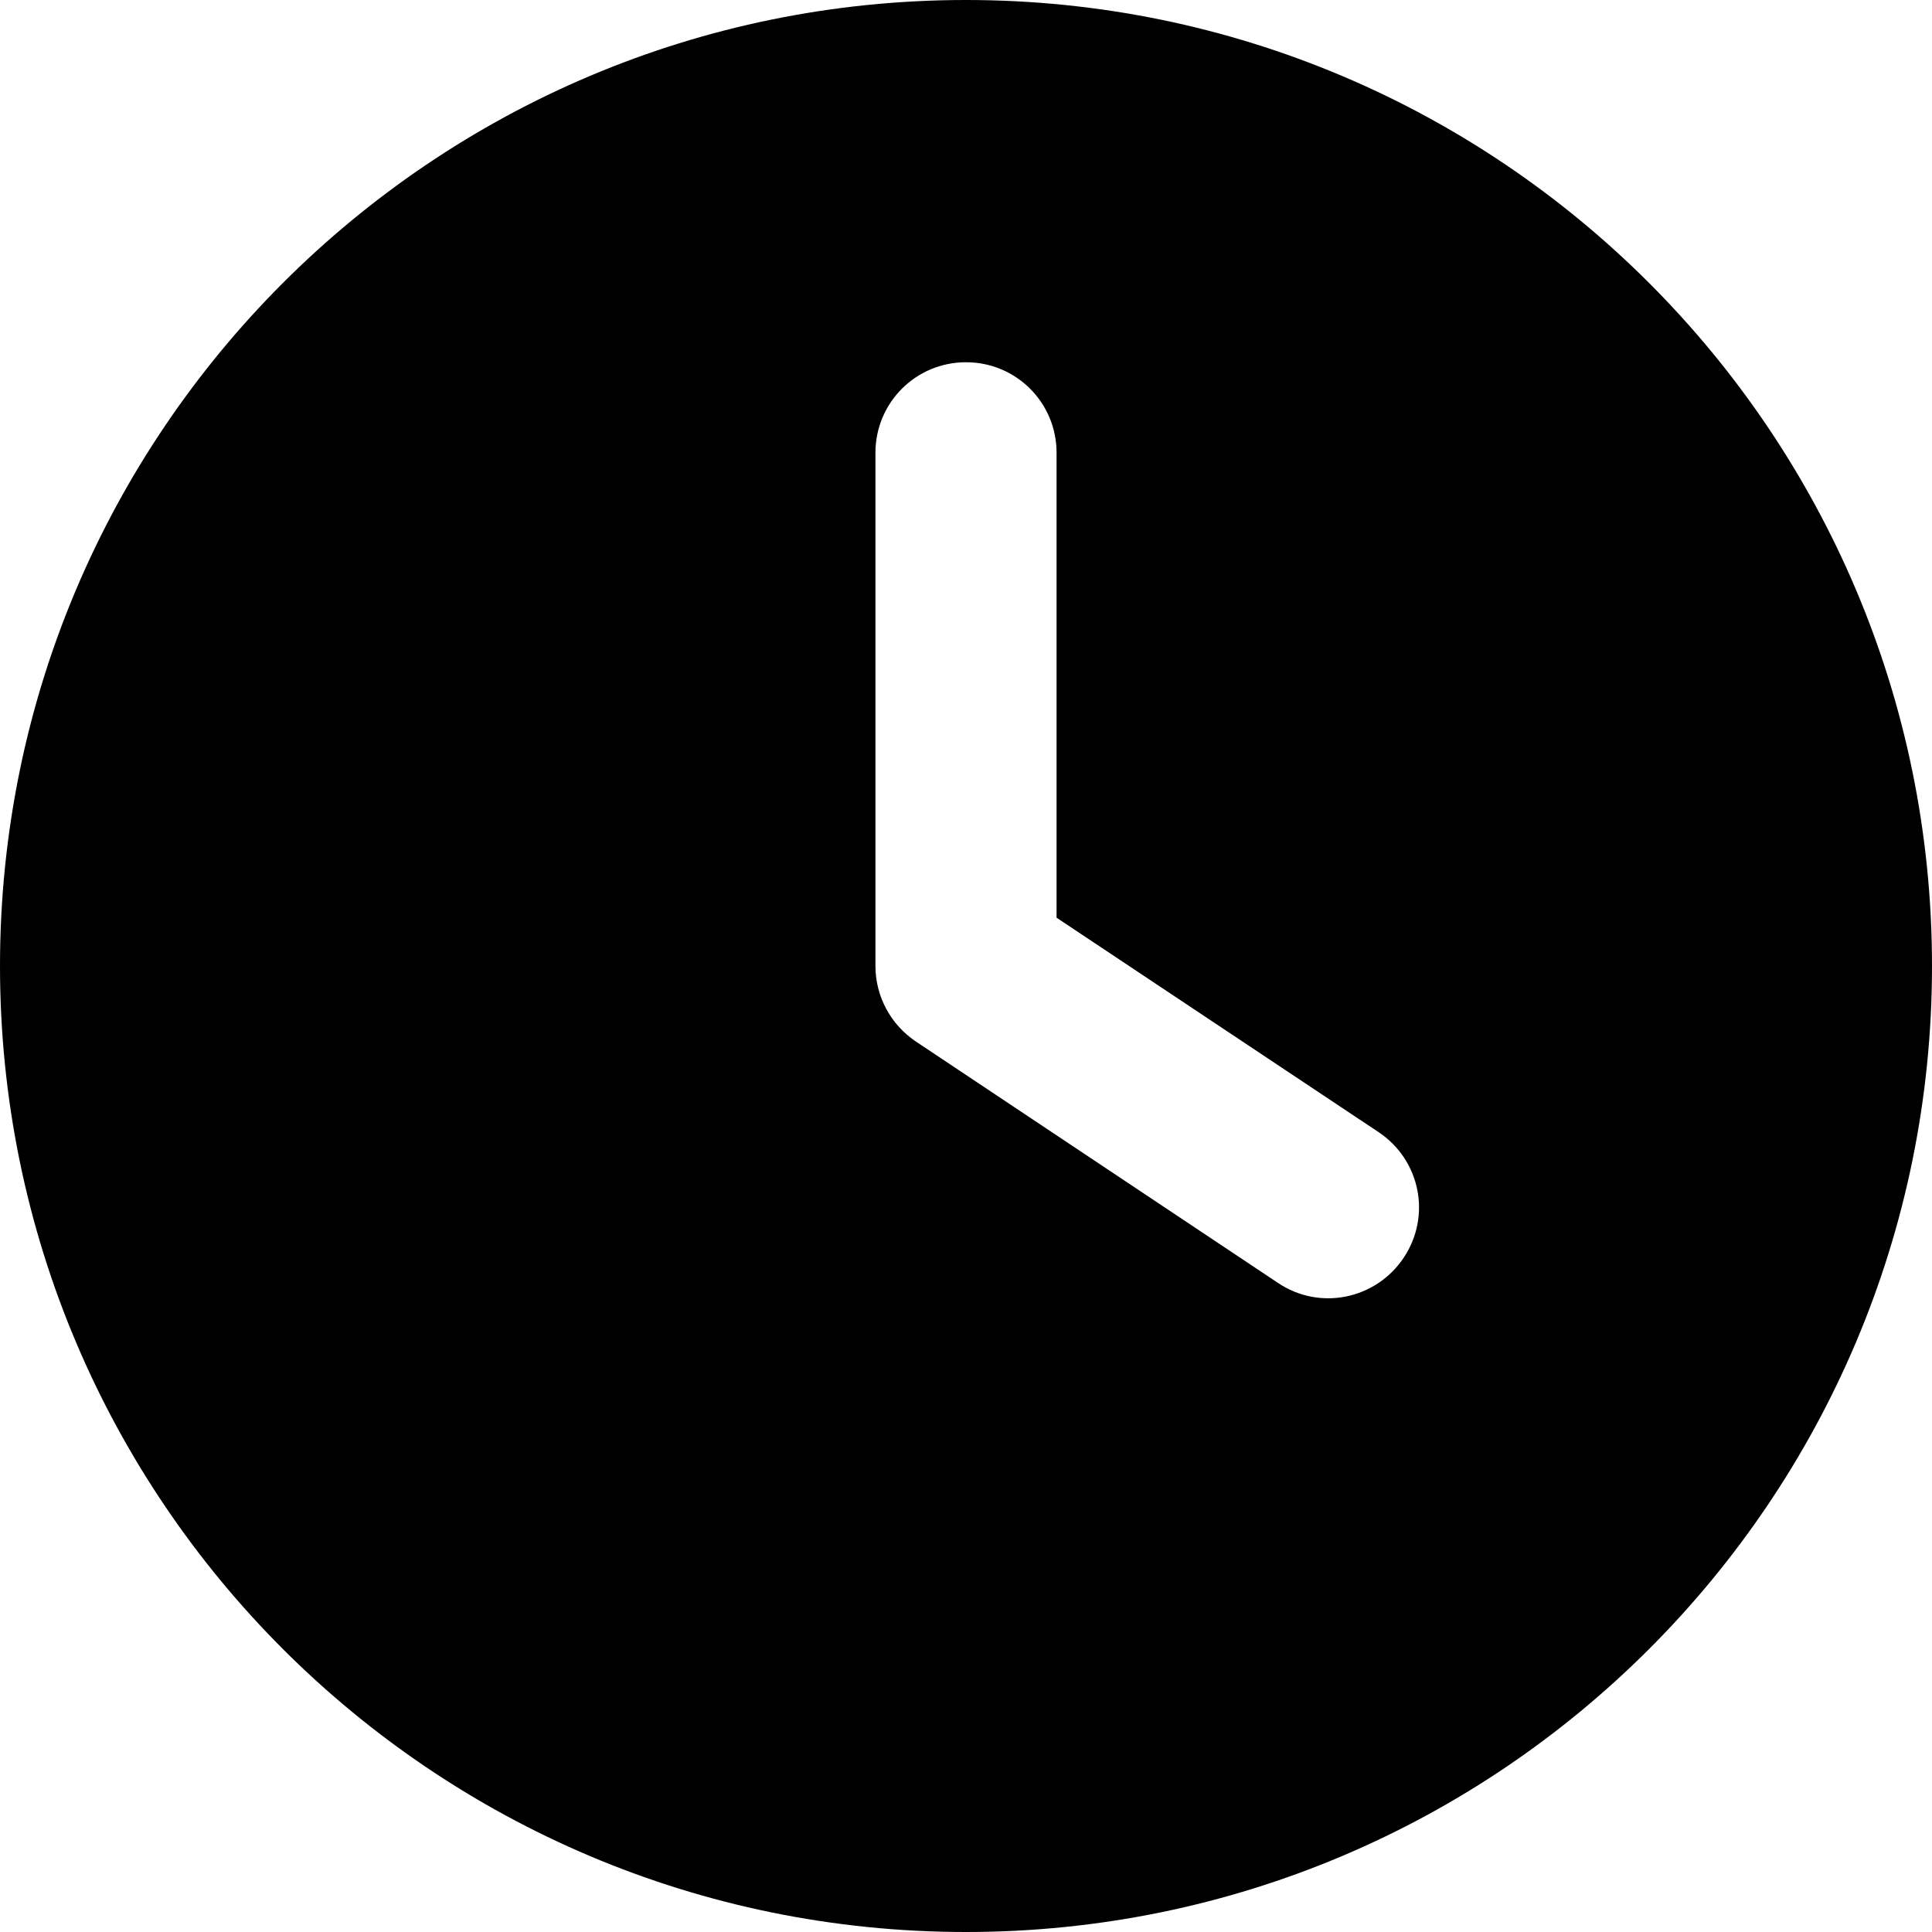
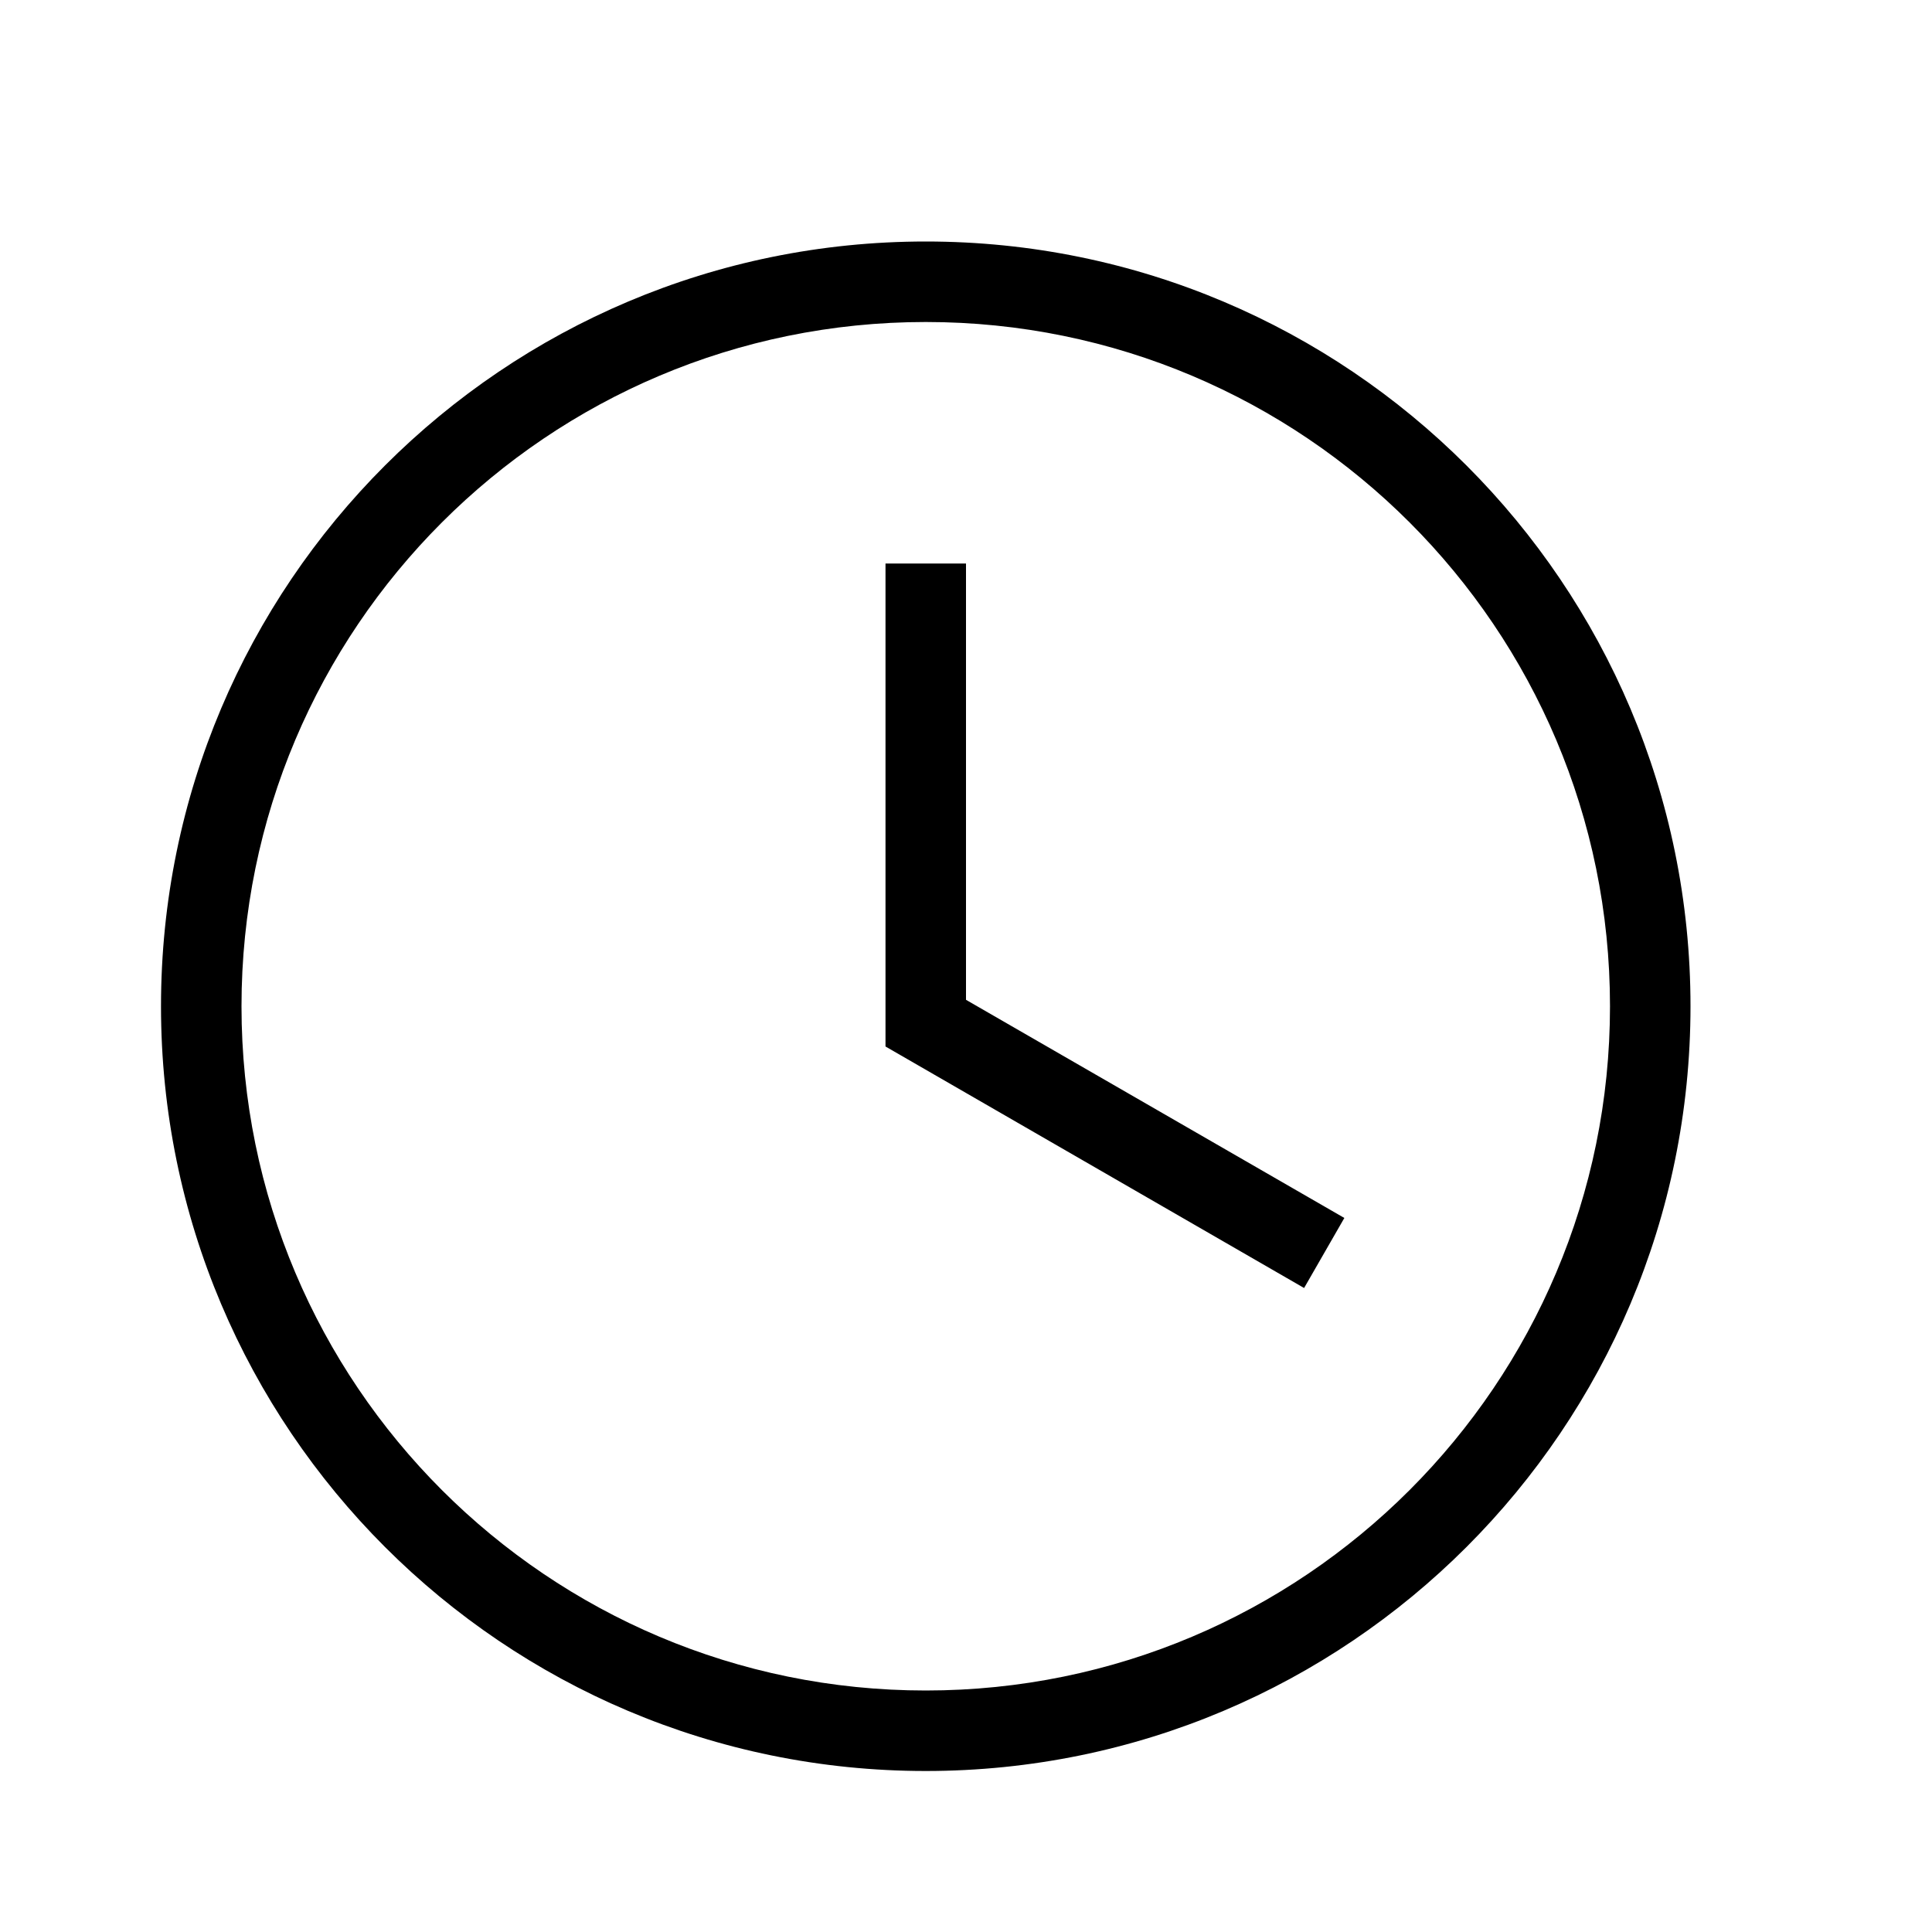
- <svg xmlns="http://www.w3.org/2000/svg" width="512" height="512" viewBox="0 0 512 512">
-   <path fill="currentColor" d="M256 0a256 256 0 1 1 0 512a256 256 0 1 1 0-512m-24 120v136c0 8 4 15.5 10.7 20l96 64c11 7.4 25.9 4.4 33.3-6.7s4.4-25.9-6.7-33.3L280 243.2V120c0-13.3-10.7-24-24-24s-24 10.7-24 24" />
+ <svg xmlns="http://www.w3.org/2000/svg" width="24" height="24" viewBox="0 0 24 24">
+   <path fill="currentColor" d="M11.5 3a9.5 9.5 0 0 1 9.5 9.5a9.5 9.5 0 0 1-9.5 9.5A9.5 9.5 0 0 1 2 12.5A9.5 9.5 0 0 1 11.5 3m0 1A8.5 8.5 0 0 0 3 12.5a8.5 8.5 0 0 0 8.5 8.5a8.5 8.5 0 0 0 8.5-8.5A8.5 8.5 0 0 0 11.5 4M11 7h1v5.42l4.7 2.71l-.5.87l-5.2-3z" />
</svg>
